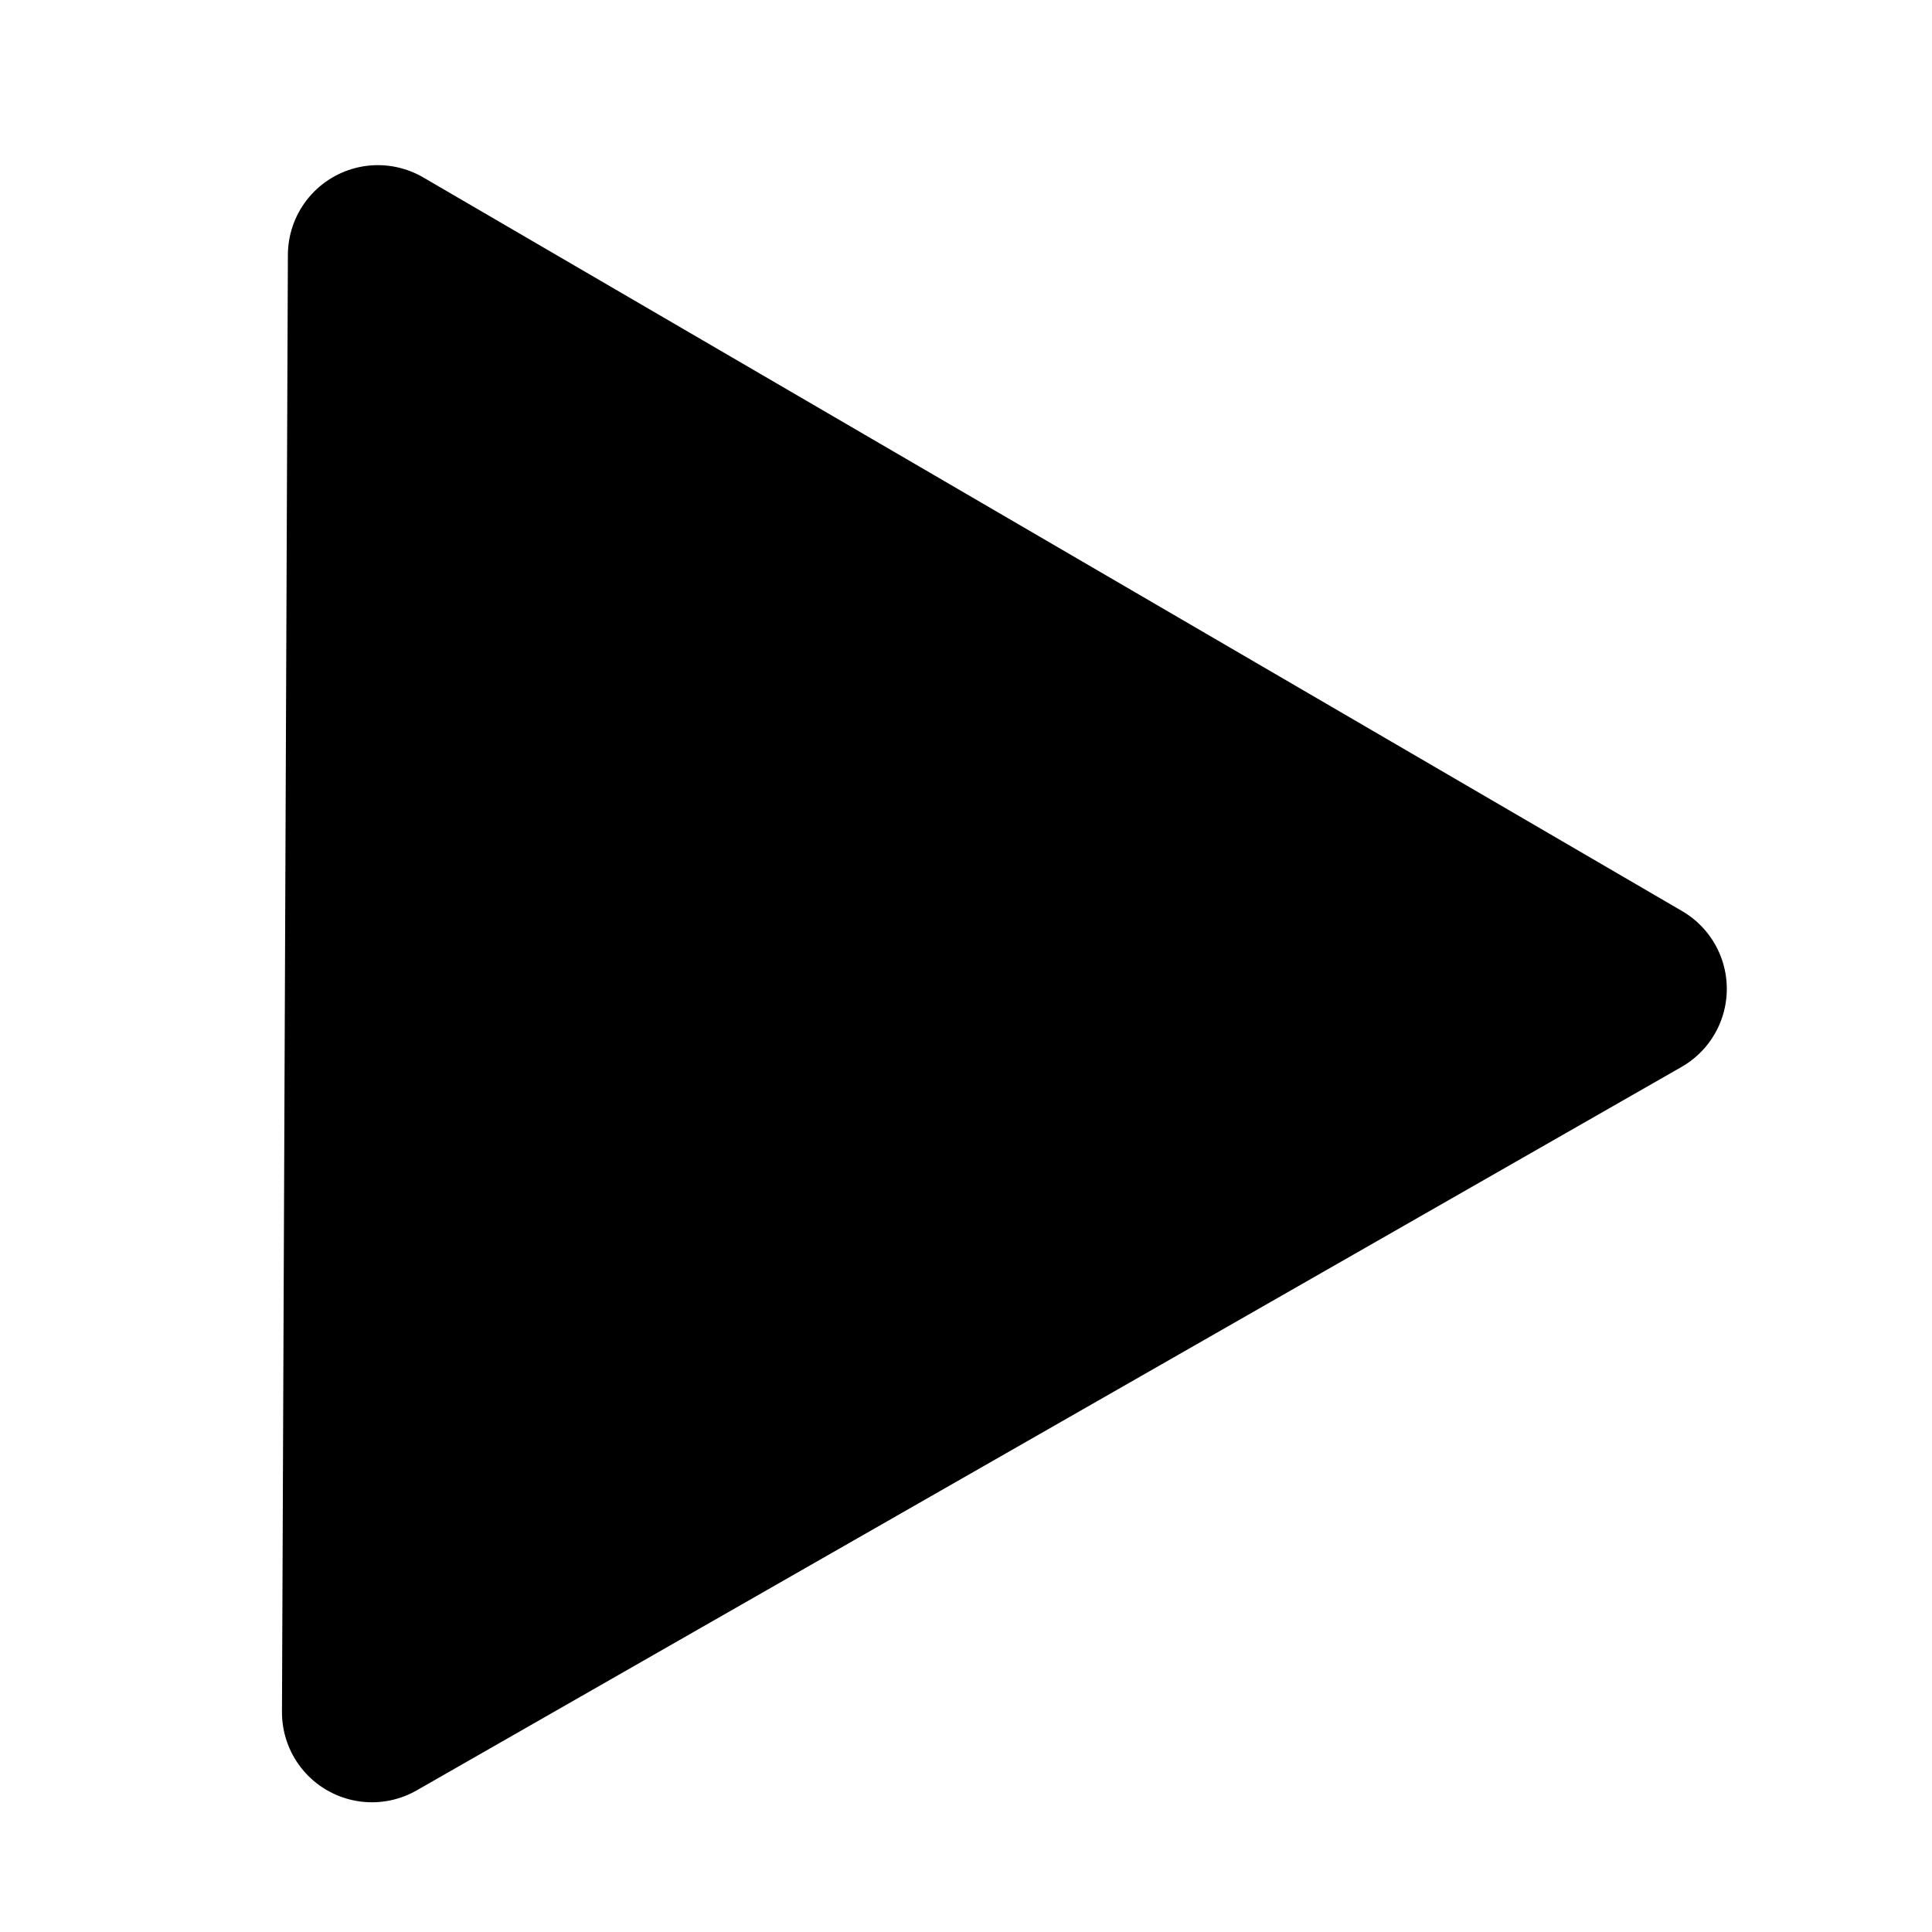
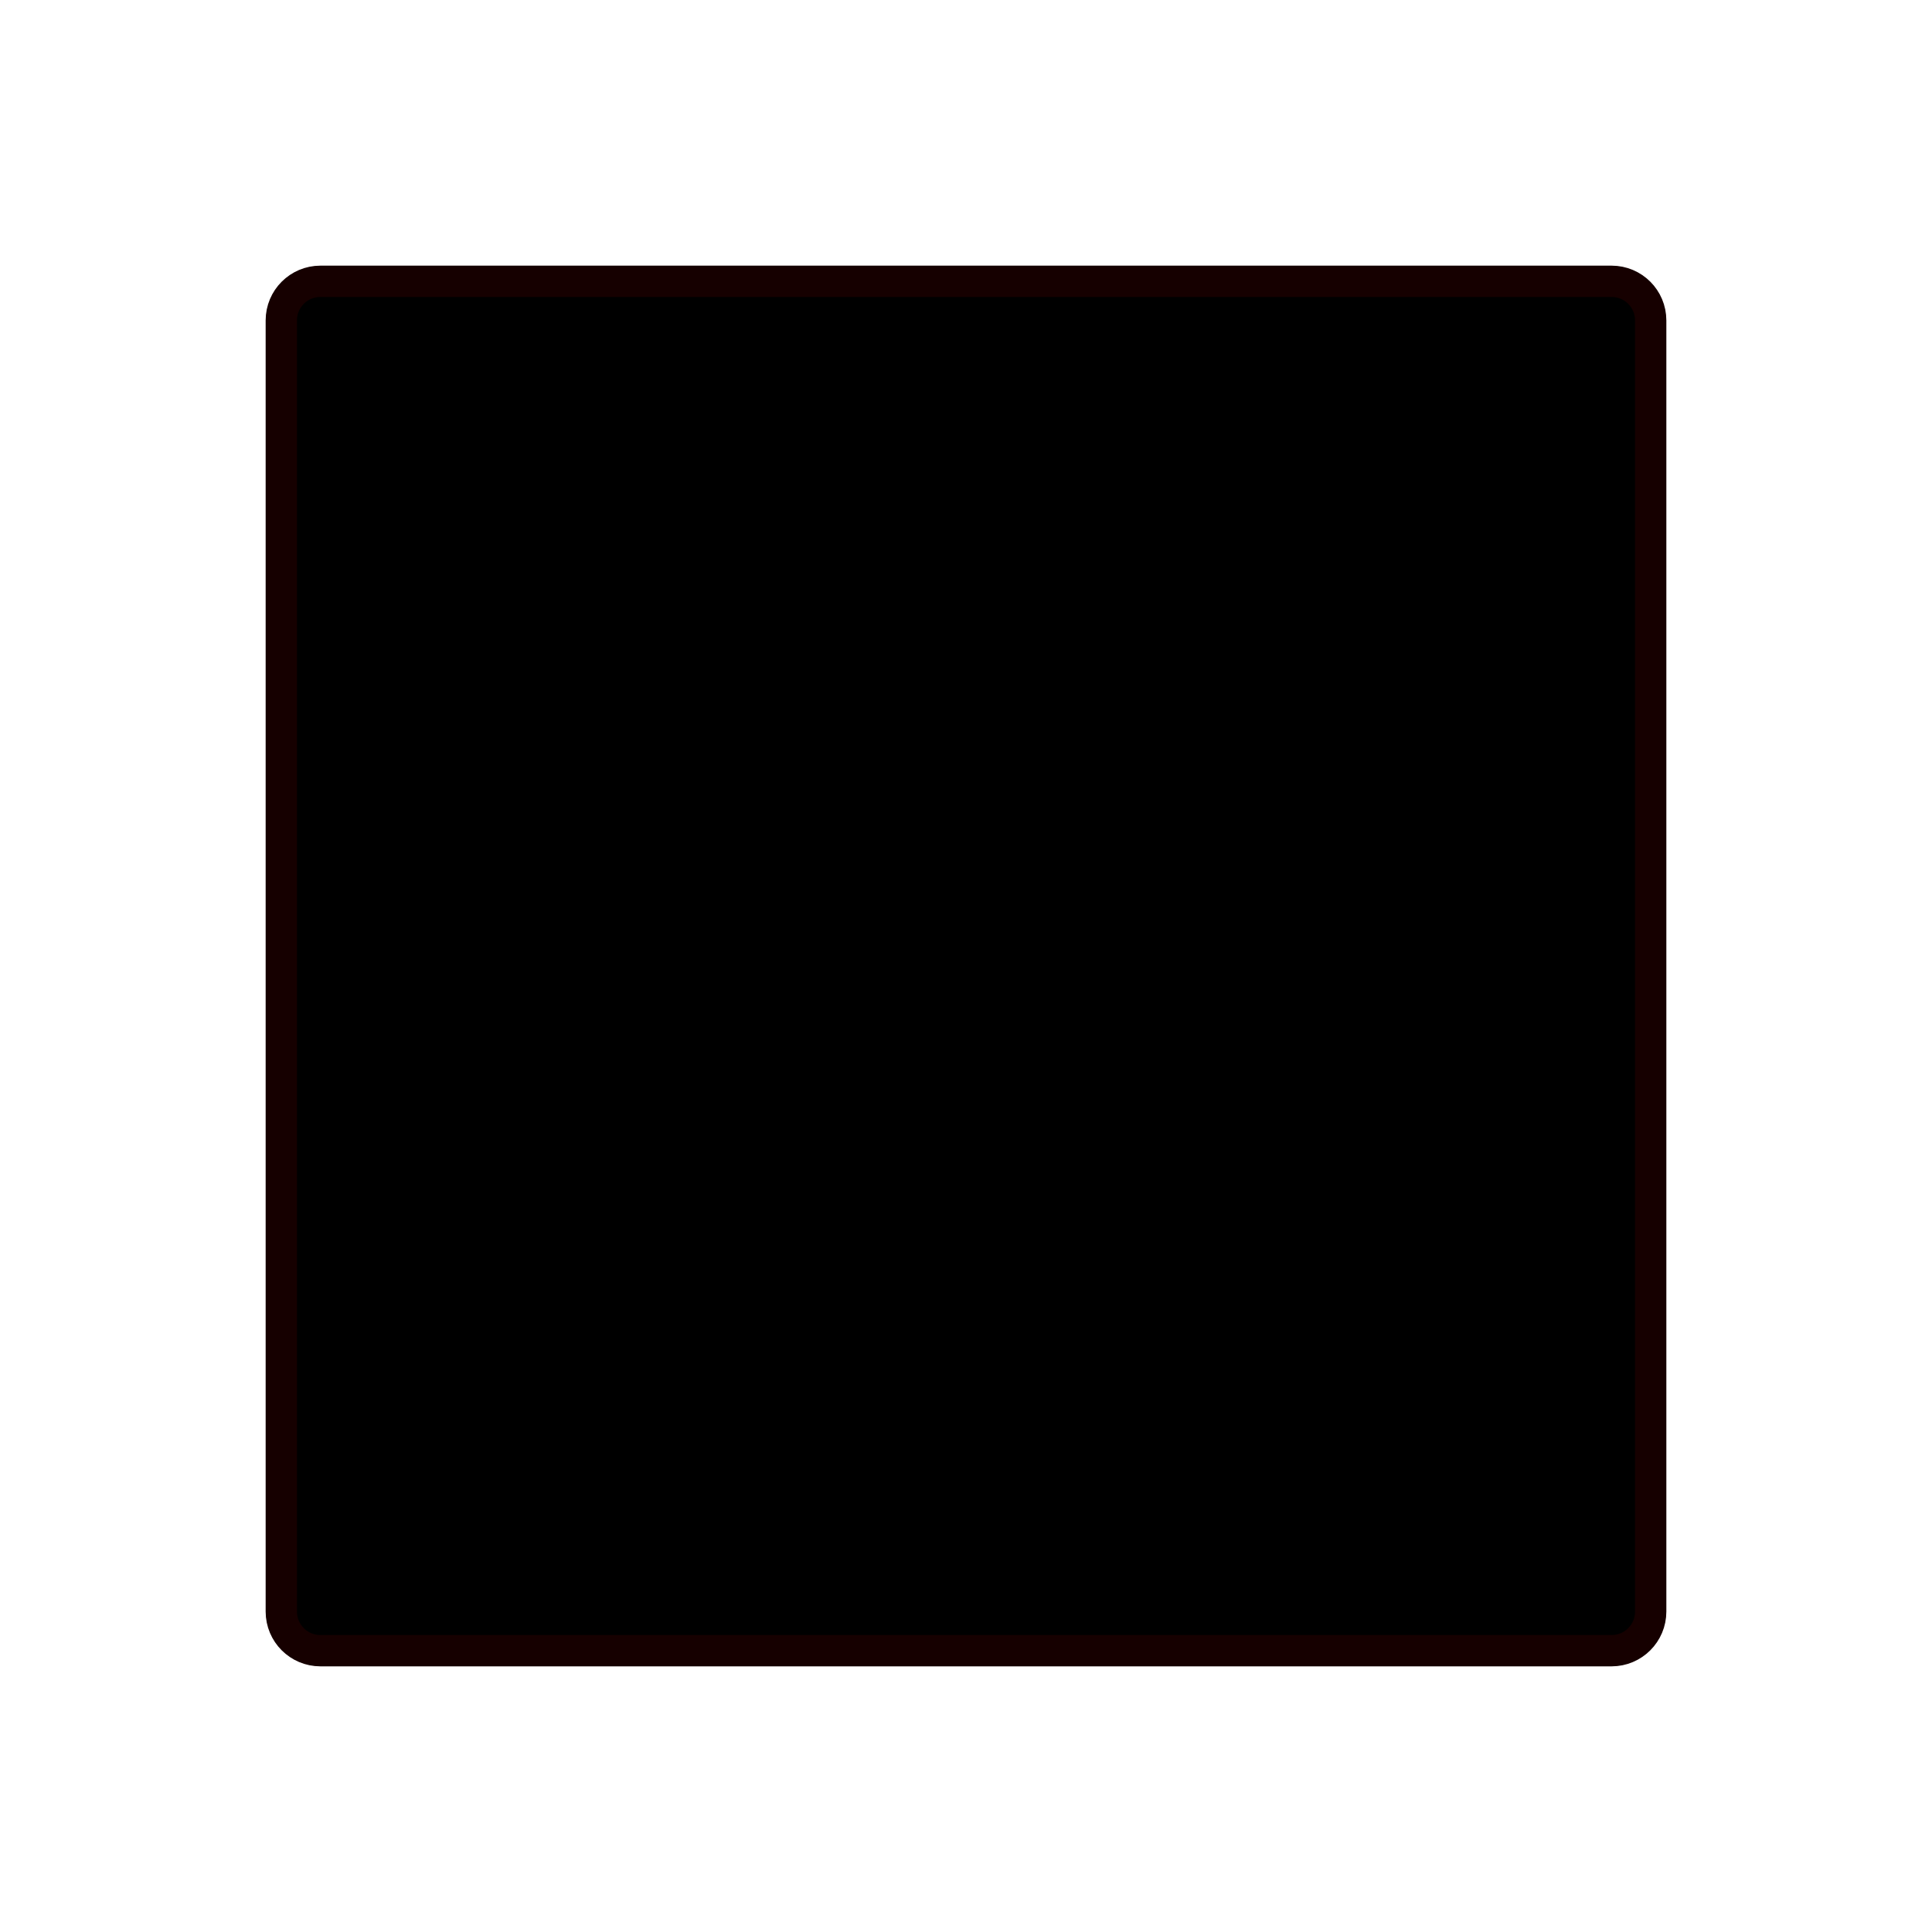
<svg xmlns="http://www.w3.org/2000/svg" width="40mm" height="40mm" viewBox="0 0 40 40" version="1.1" id="svg1" xml:space="preserve">
  <defs id="defs1" />
-   <path style="fill:#000000;stroke:#000000;stroke-width:3.165;stroke-linecap:round;stroke-linejoin:round;stroke-dasharray:none" id="path1" d="M 24.018,15.25 1.764,27.946 1.896,2.325 Z" transform="matrix(1.177471,-0.0012895,0.0012895,1.177471,5.588168,2.547413)" />
+   <rect style="fill:#000000;fill-rule:evenodd;stroke:#160000;stroke-width:0.648;stroke-linecap:round;stroke-opacity:1" id="rect1" width="28.352" height="28.352" x="5.824" y="5.824" rx="0.81" ry="0.81" />
</svg>
